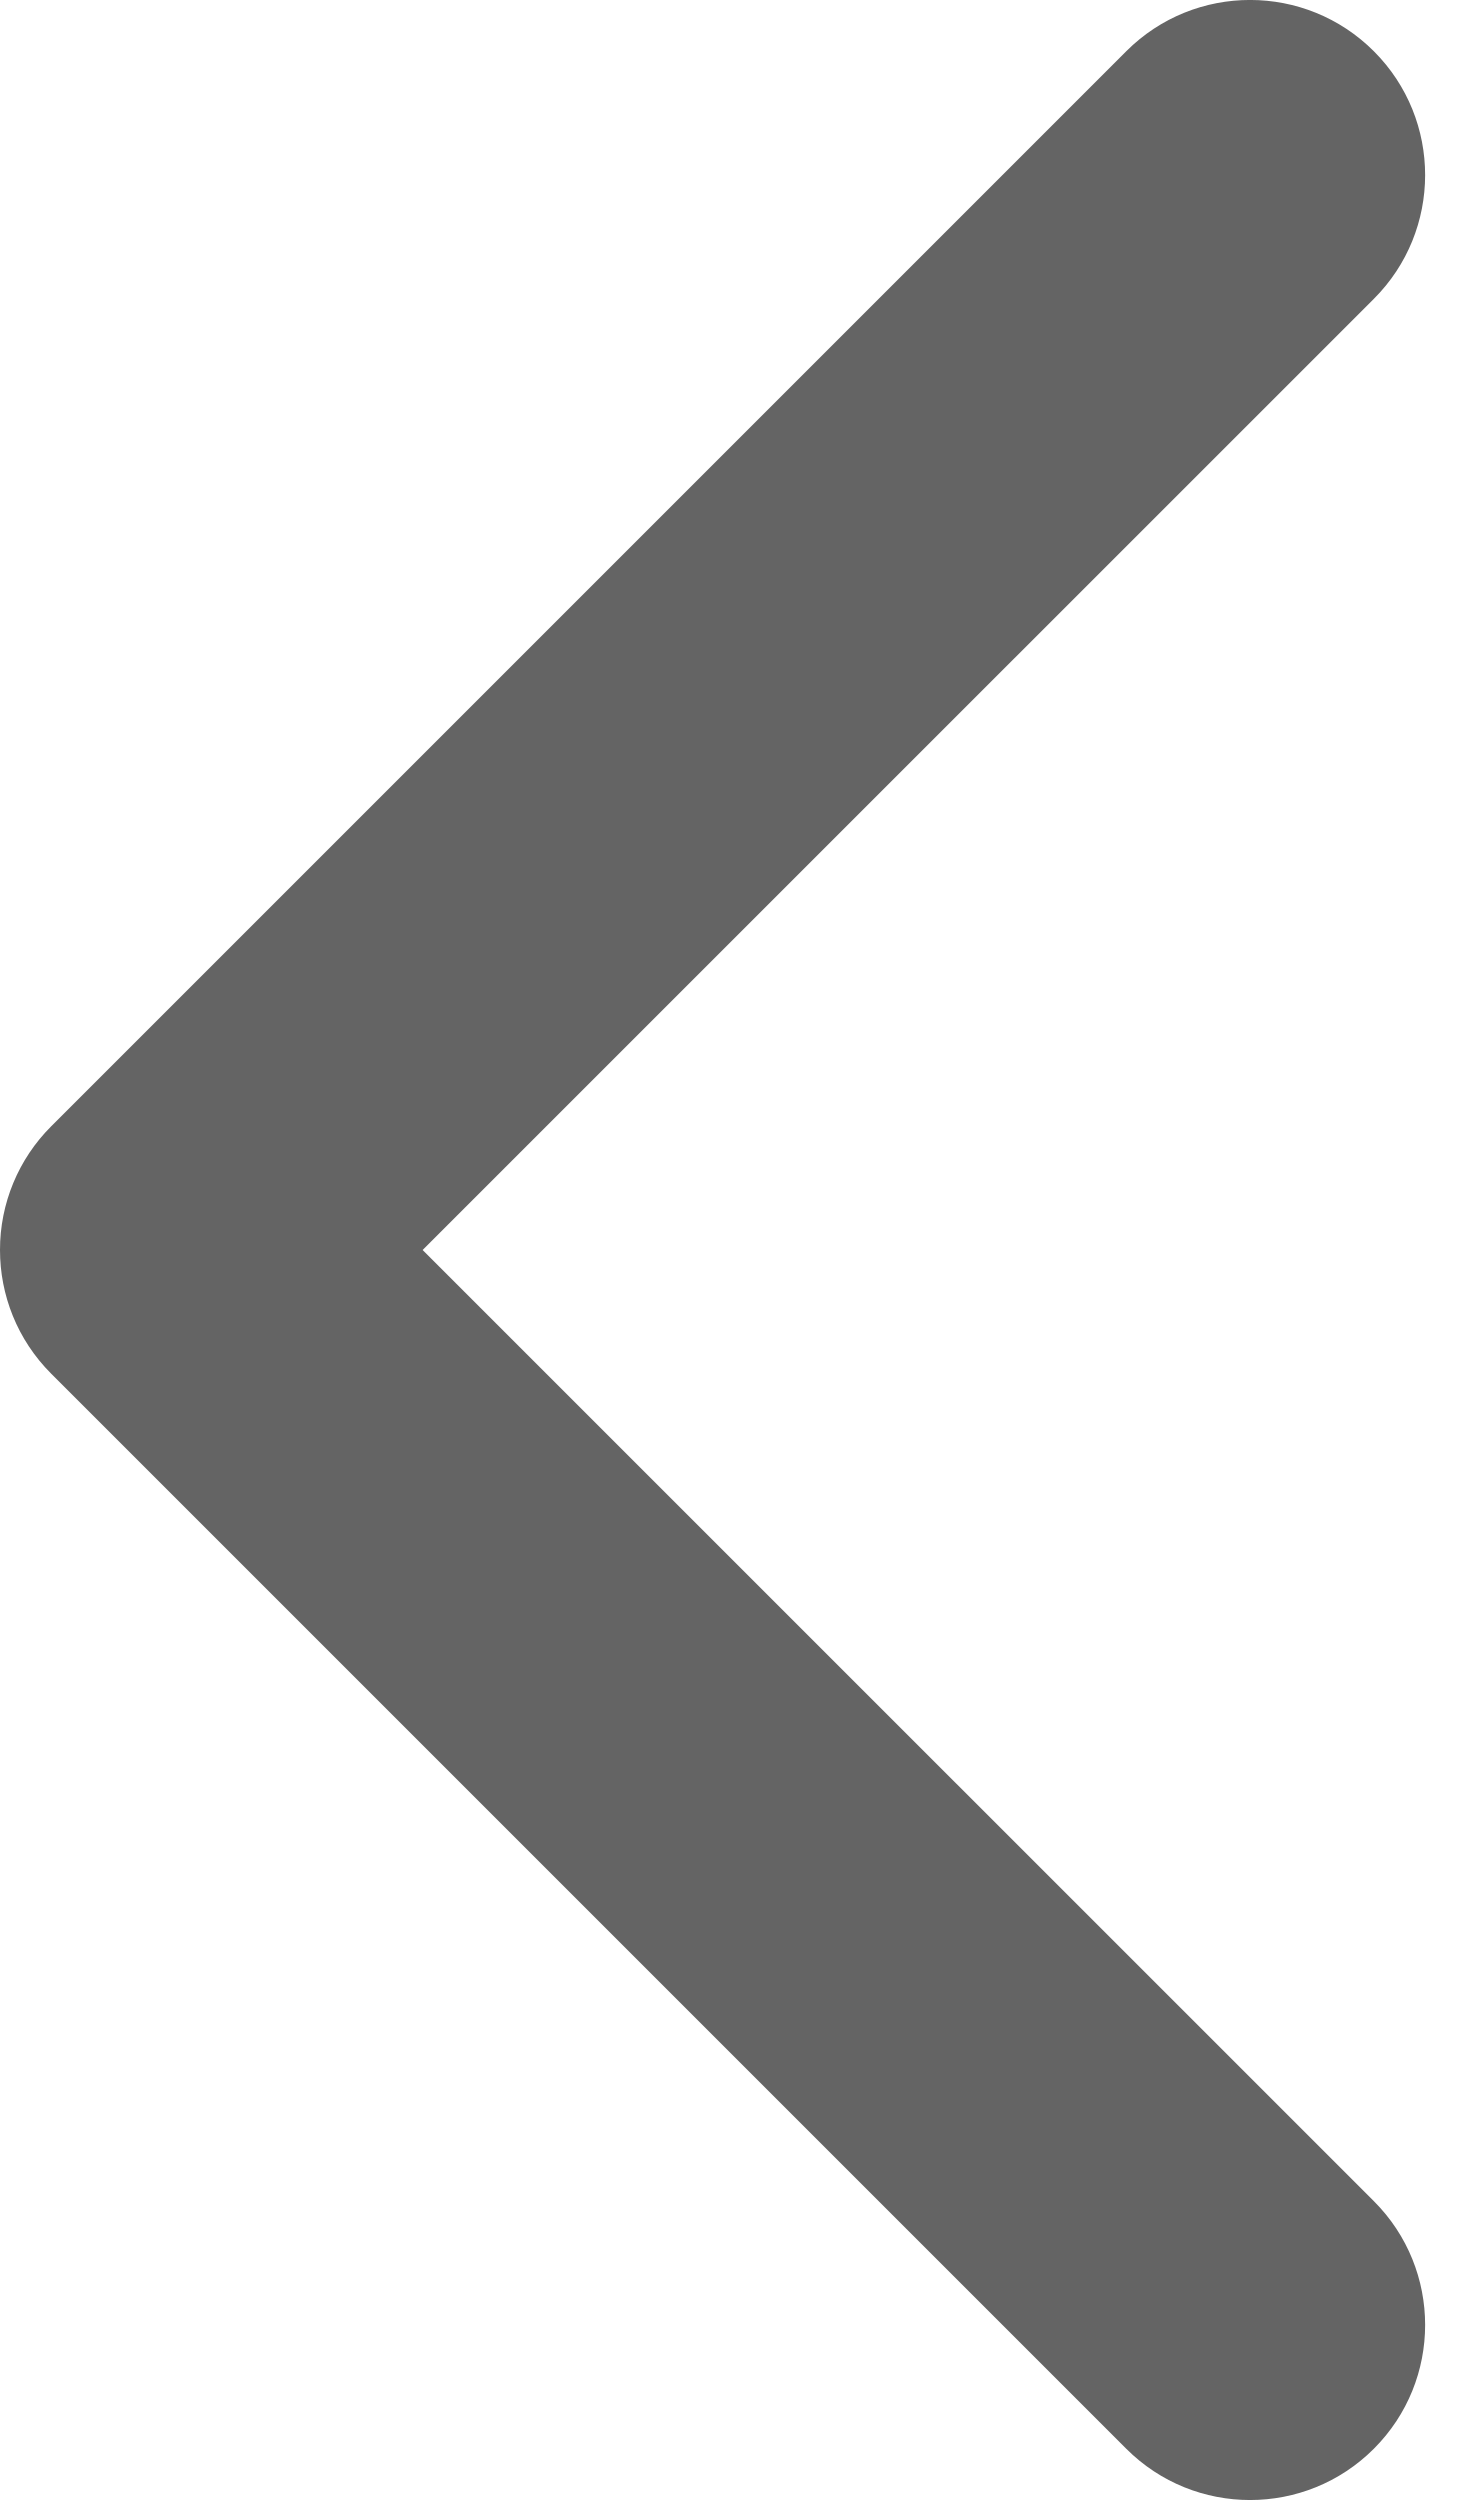
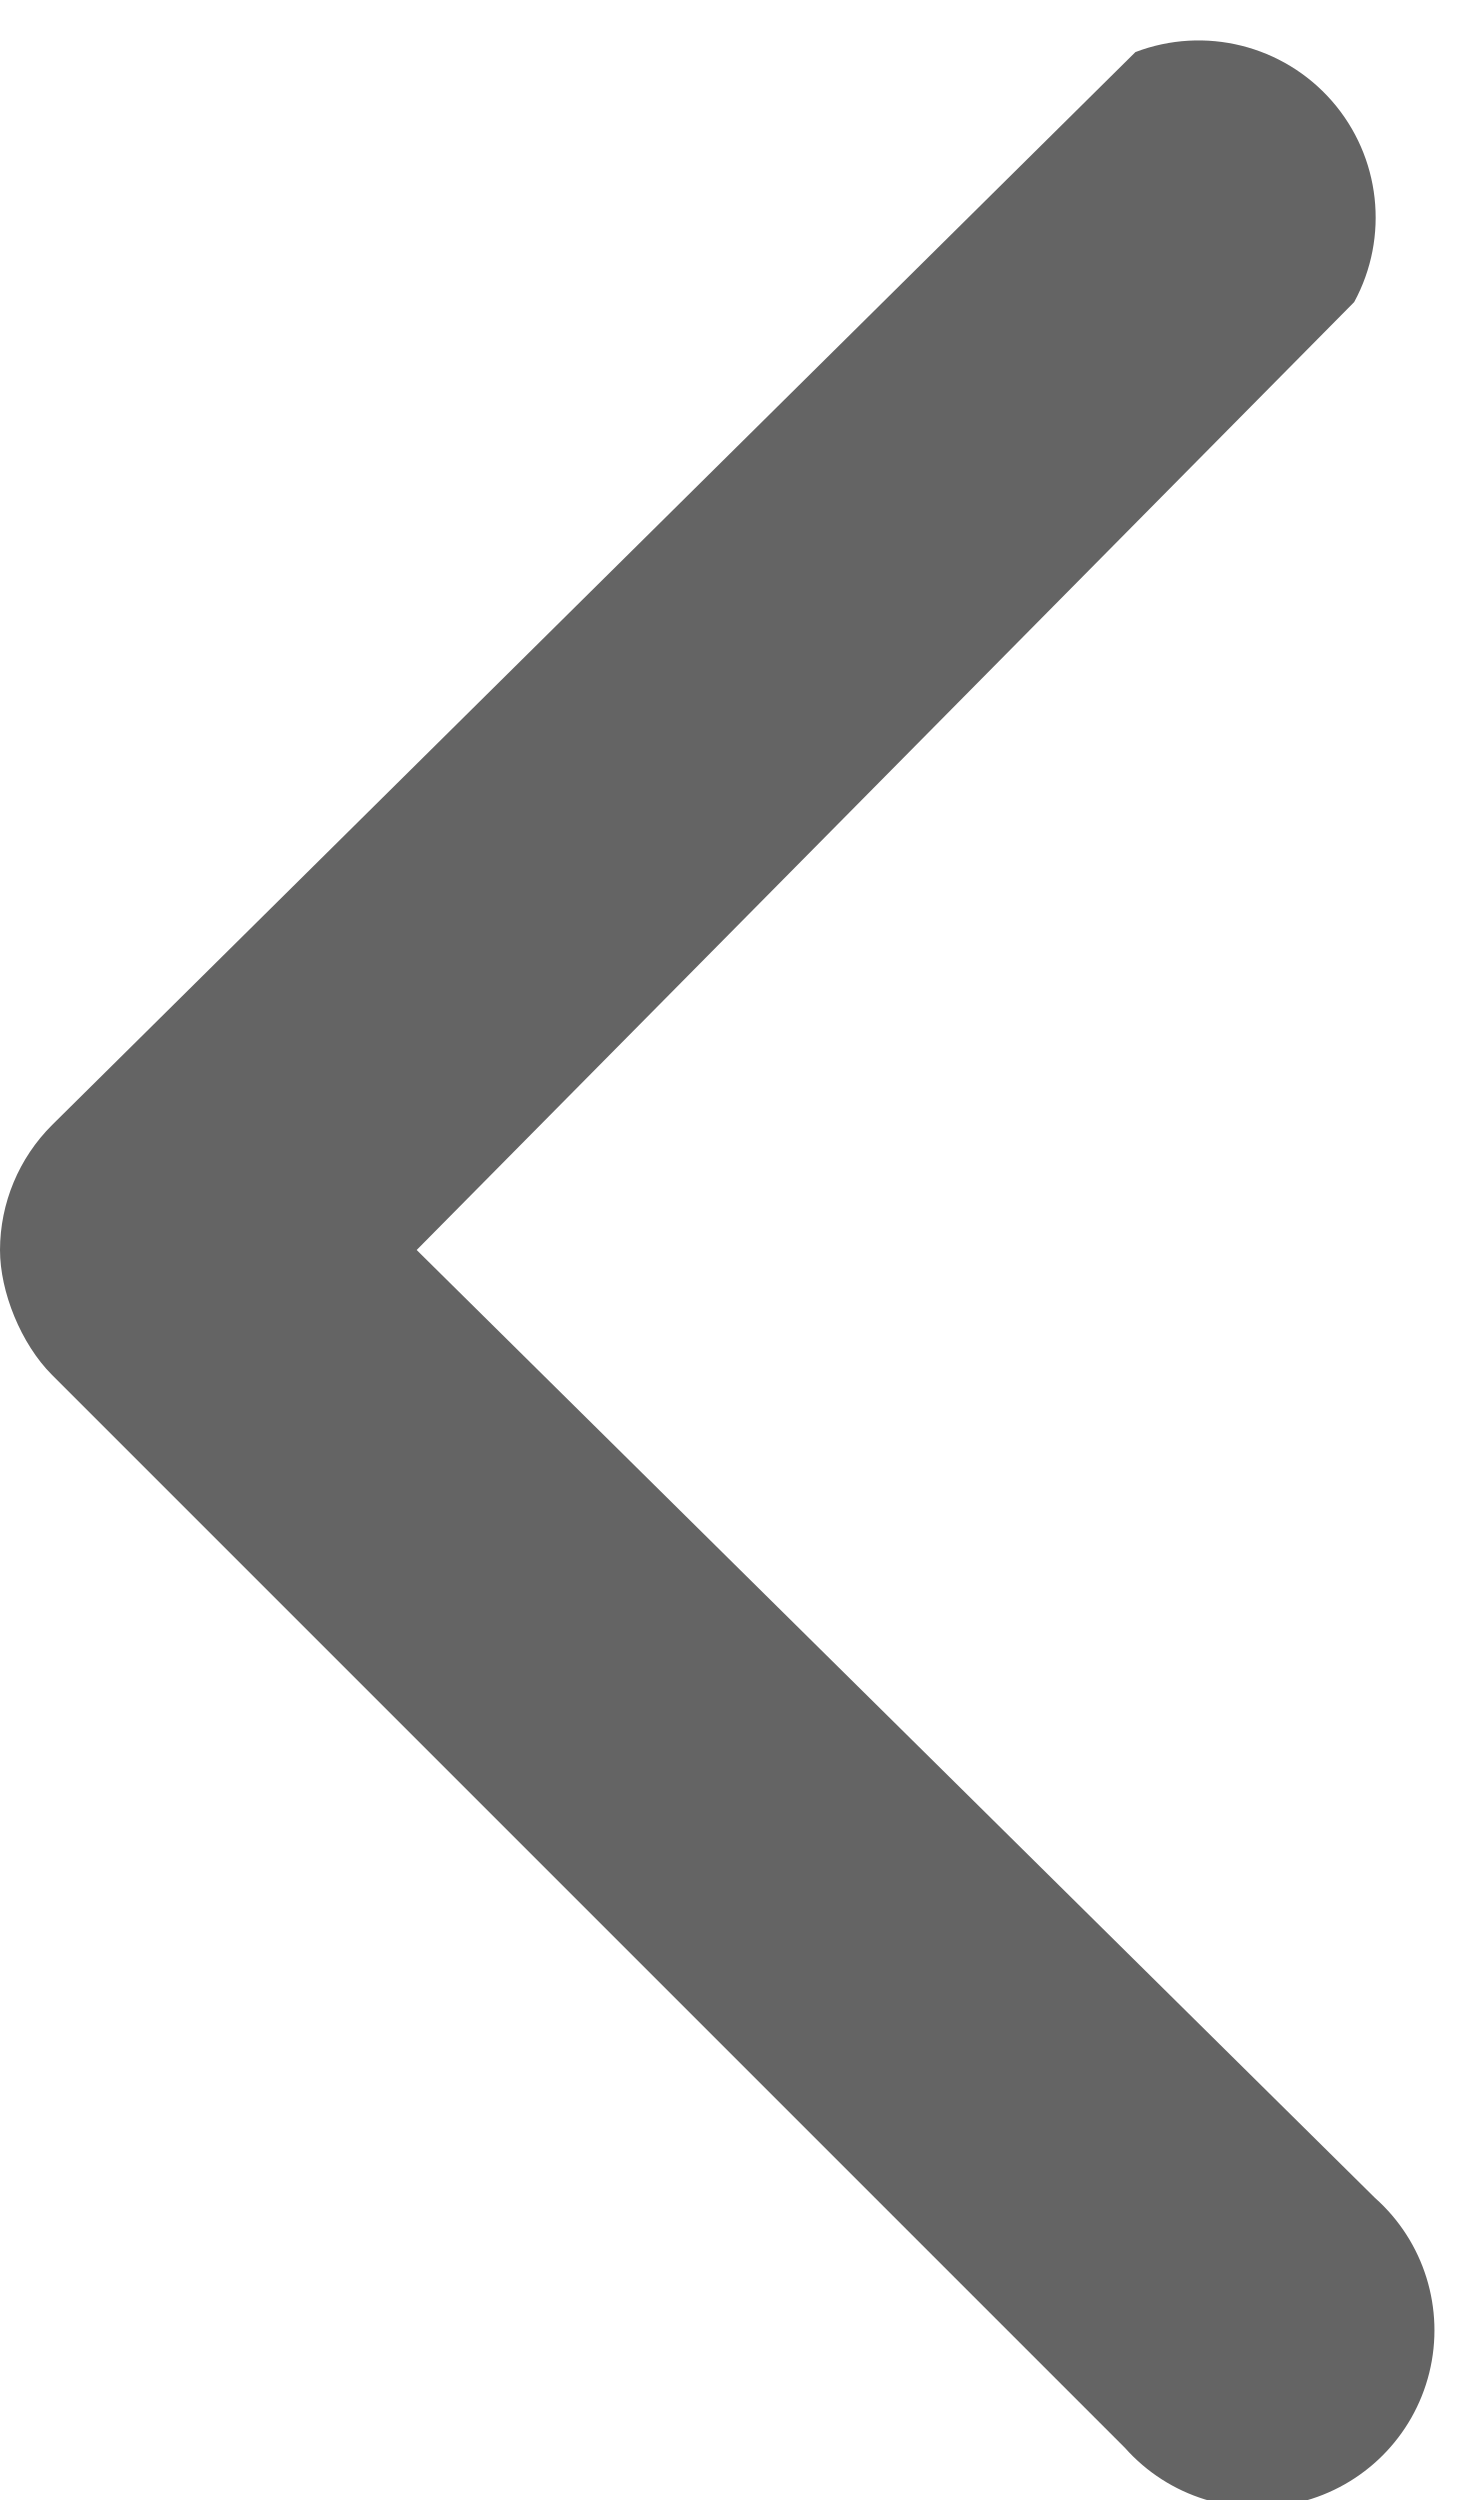
<svg xmlns="http://www.w3.org/2000/svg" width="14" height="24" fill="none">
-   <path d="M.492 13.188l10.32 10.32a1.68 1.68 0 102.377-2.377L4.057 12l9.131-9.13A1.68 1.68 0 0010.813.491L.492 10.812A1.675 1.675 0 000 12c0 .43.164.86.492 1.188z" fill="#646464" />
+   <path fill="#646464" d="M.5 13.2l10.3 10.3a1.7 1.7 0 102.4-2.4L4 12l9-9.1A1.7 1.7 0 0010.9.5L.5 10.8A1.7 1.7 0 000 12c0 .4.2.9.5 1.2z" />
</svg>
